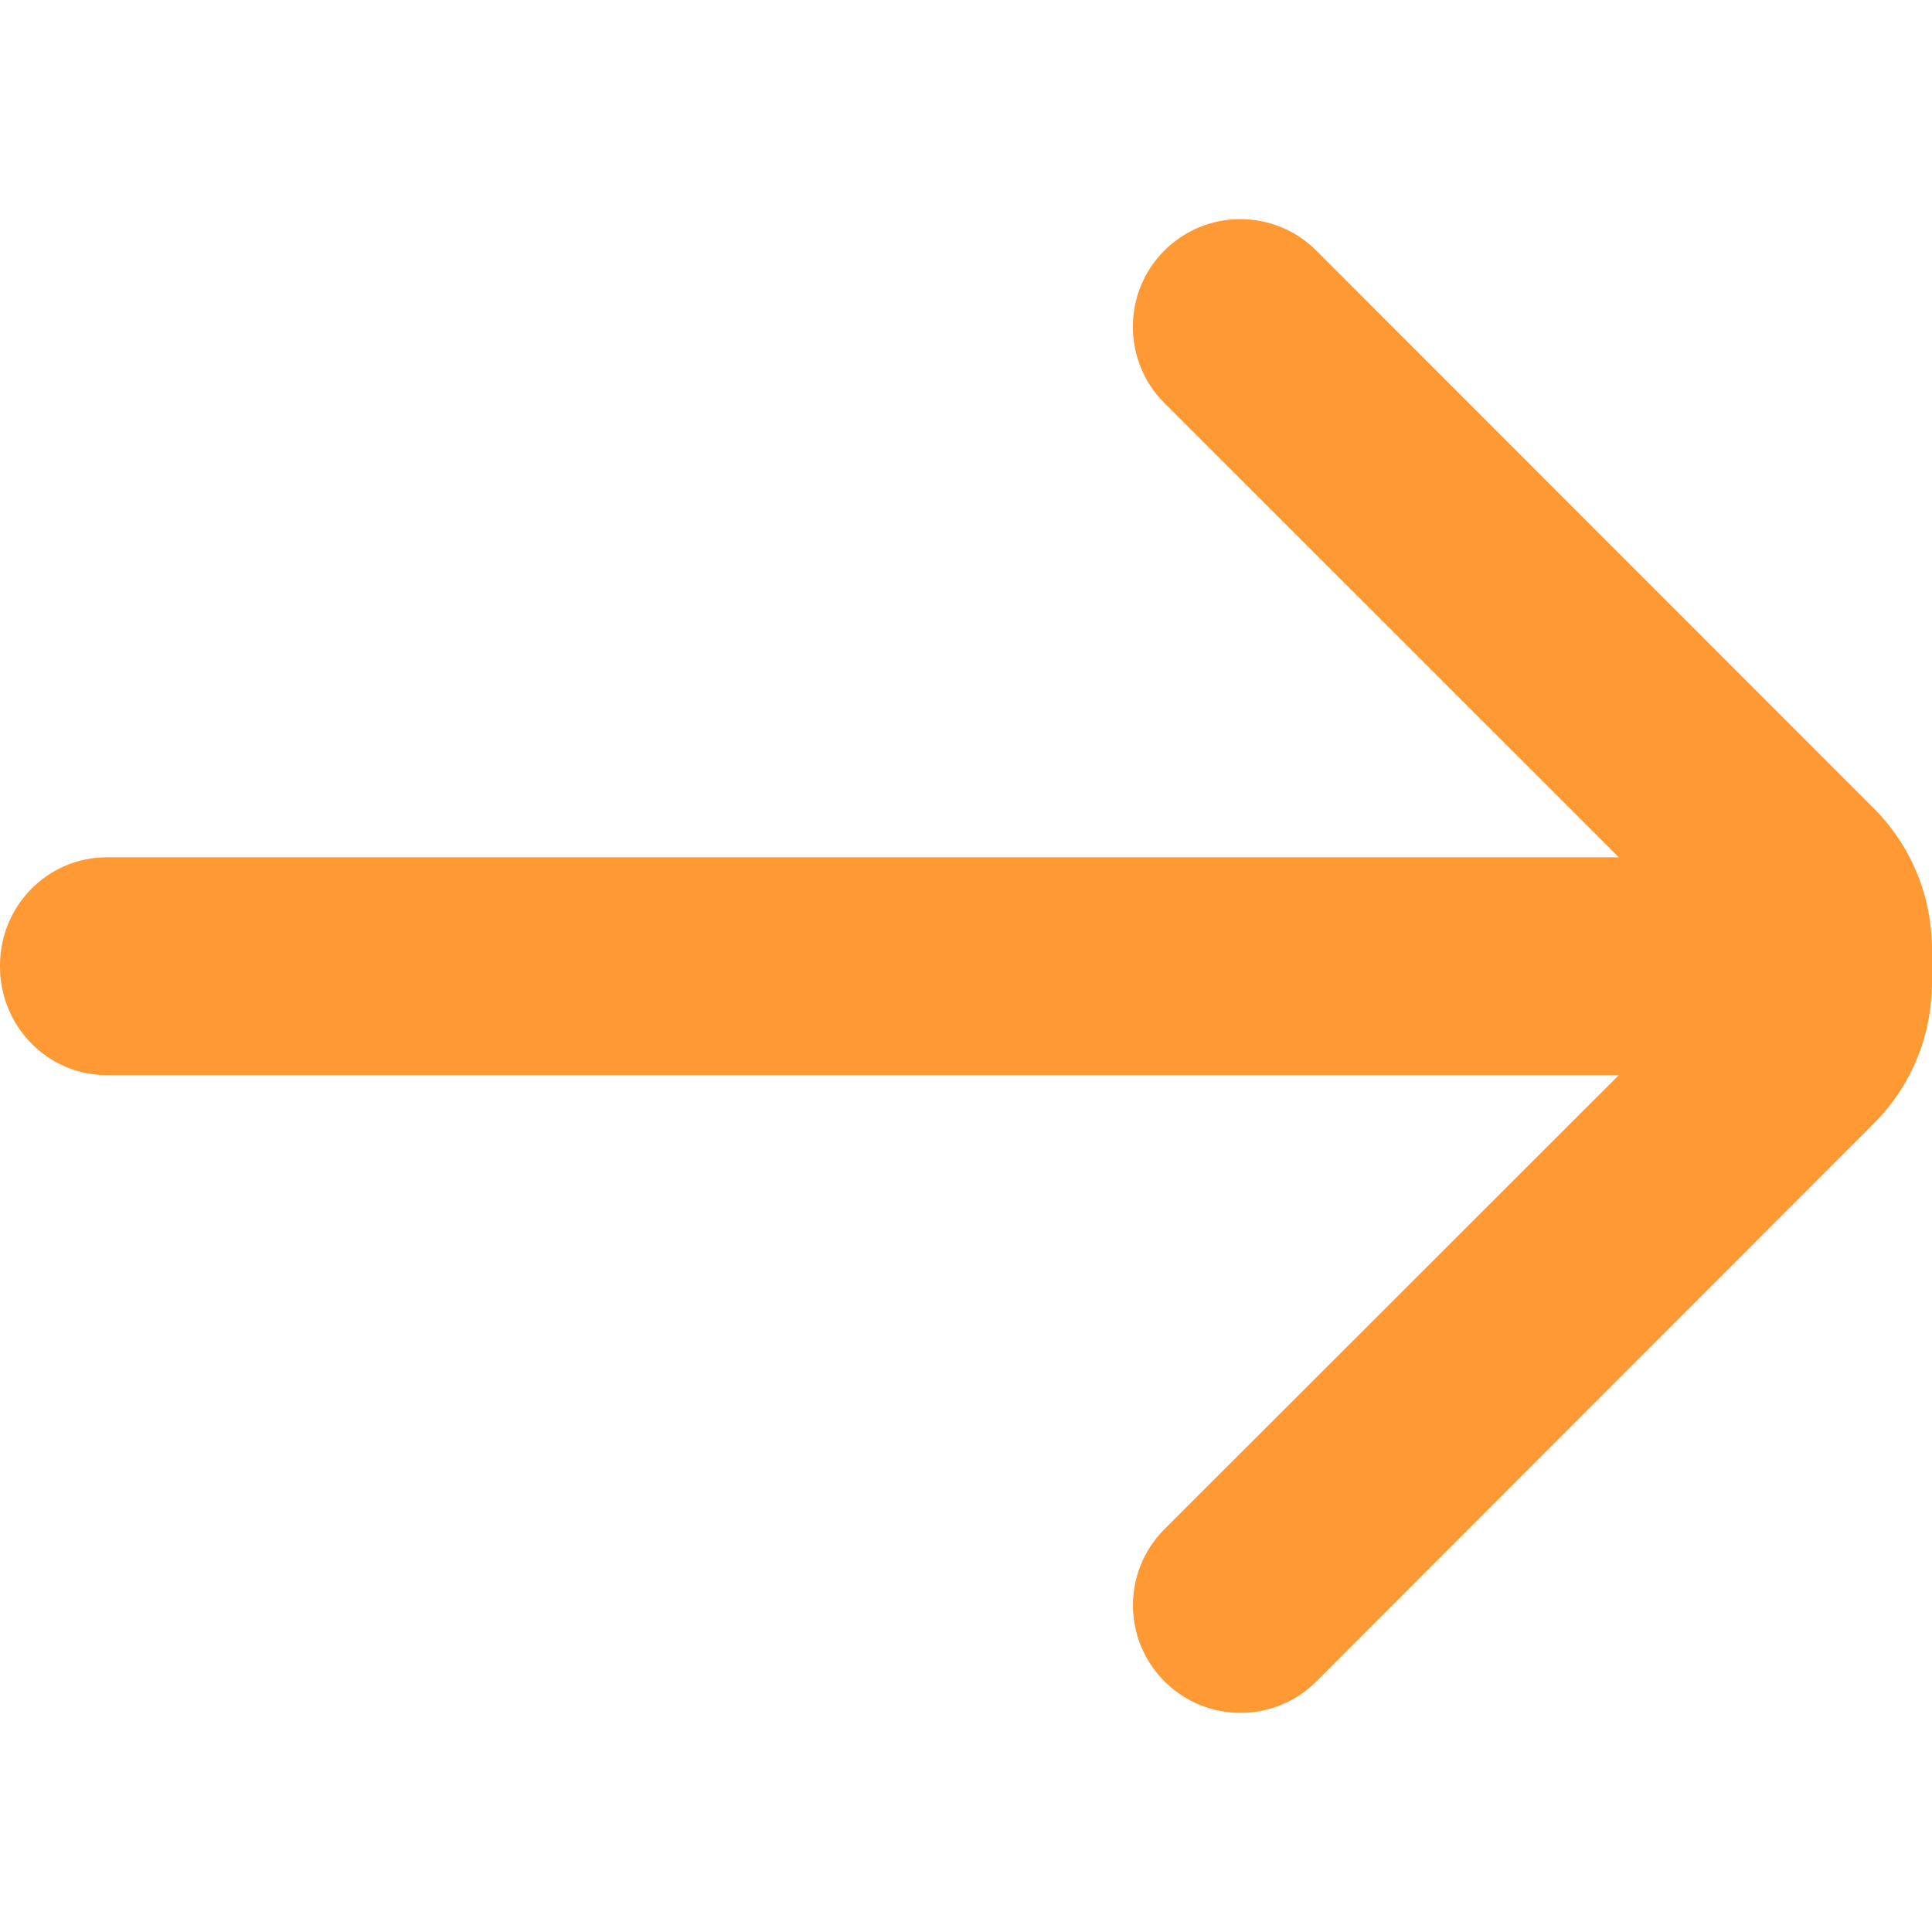
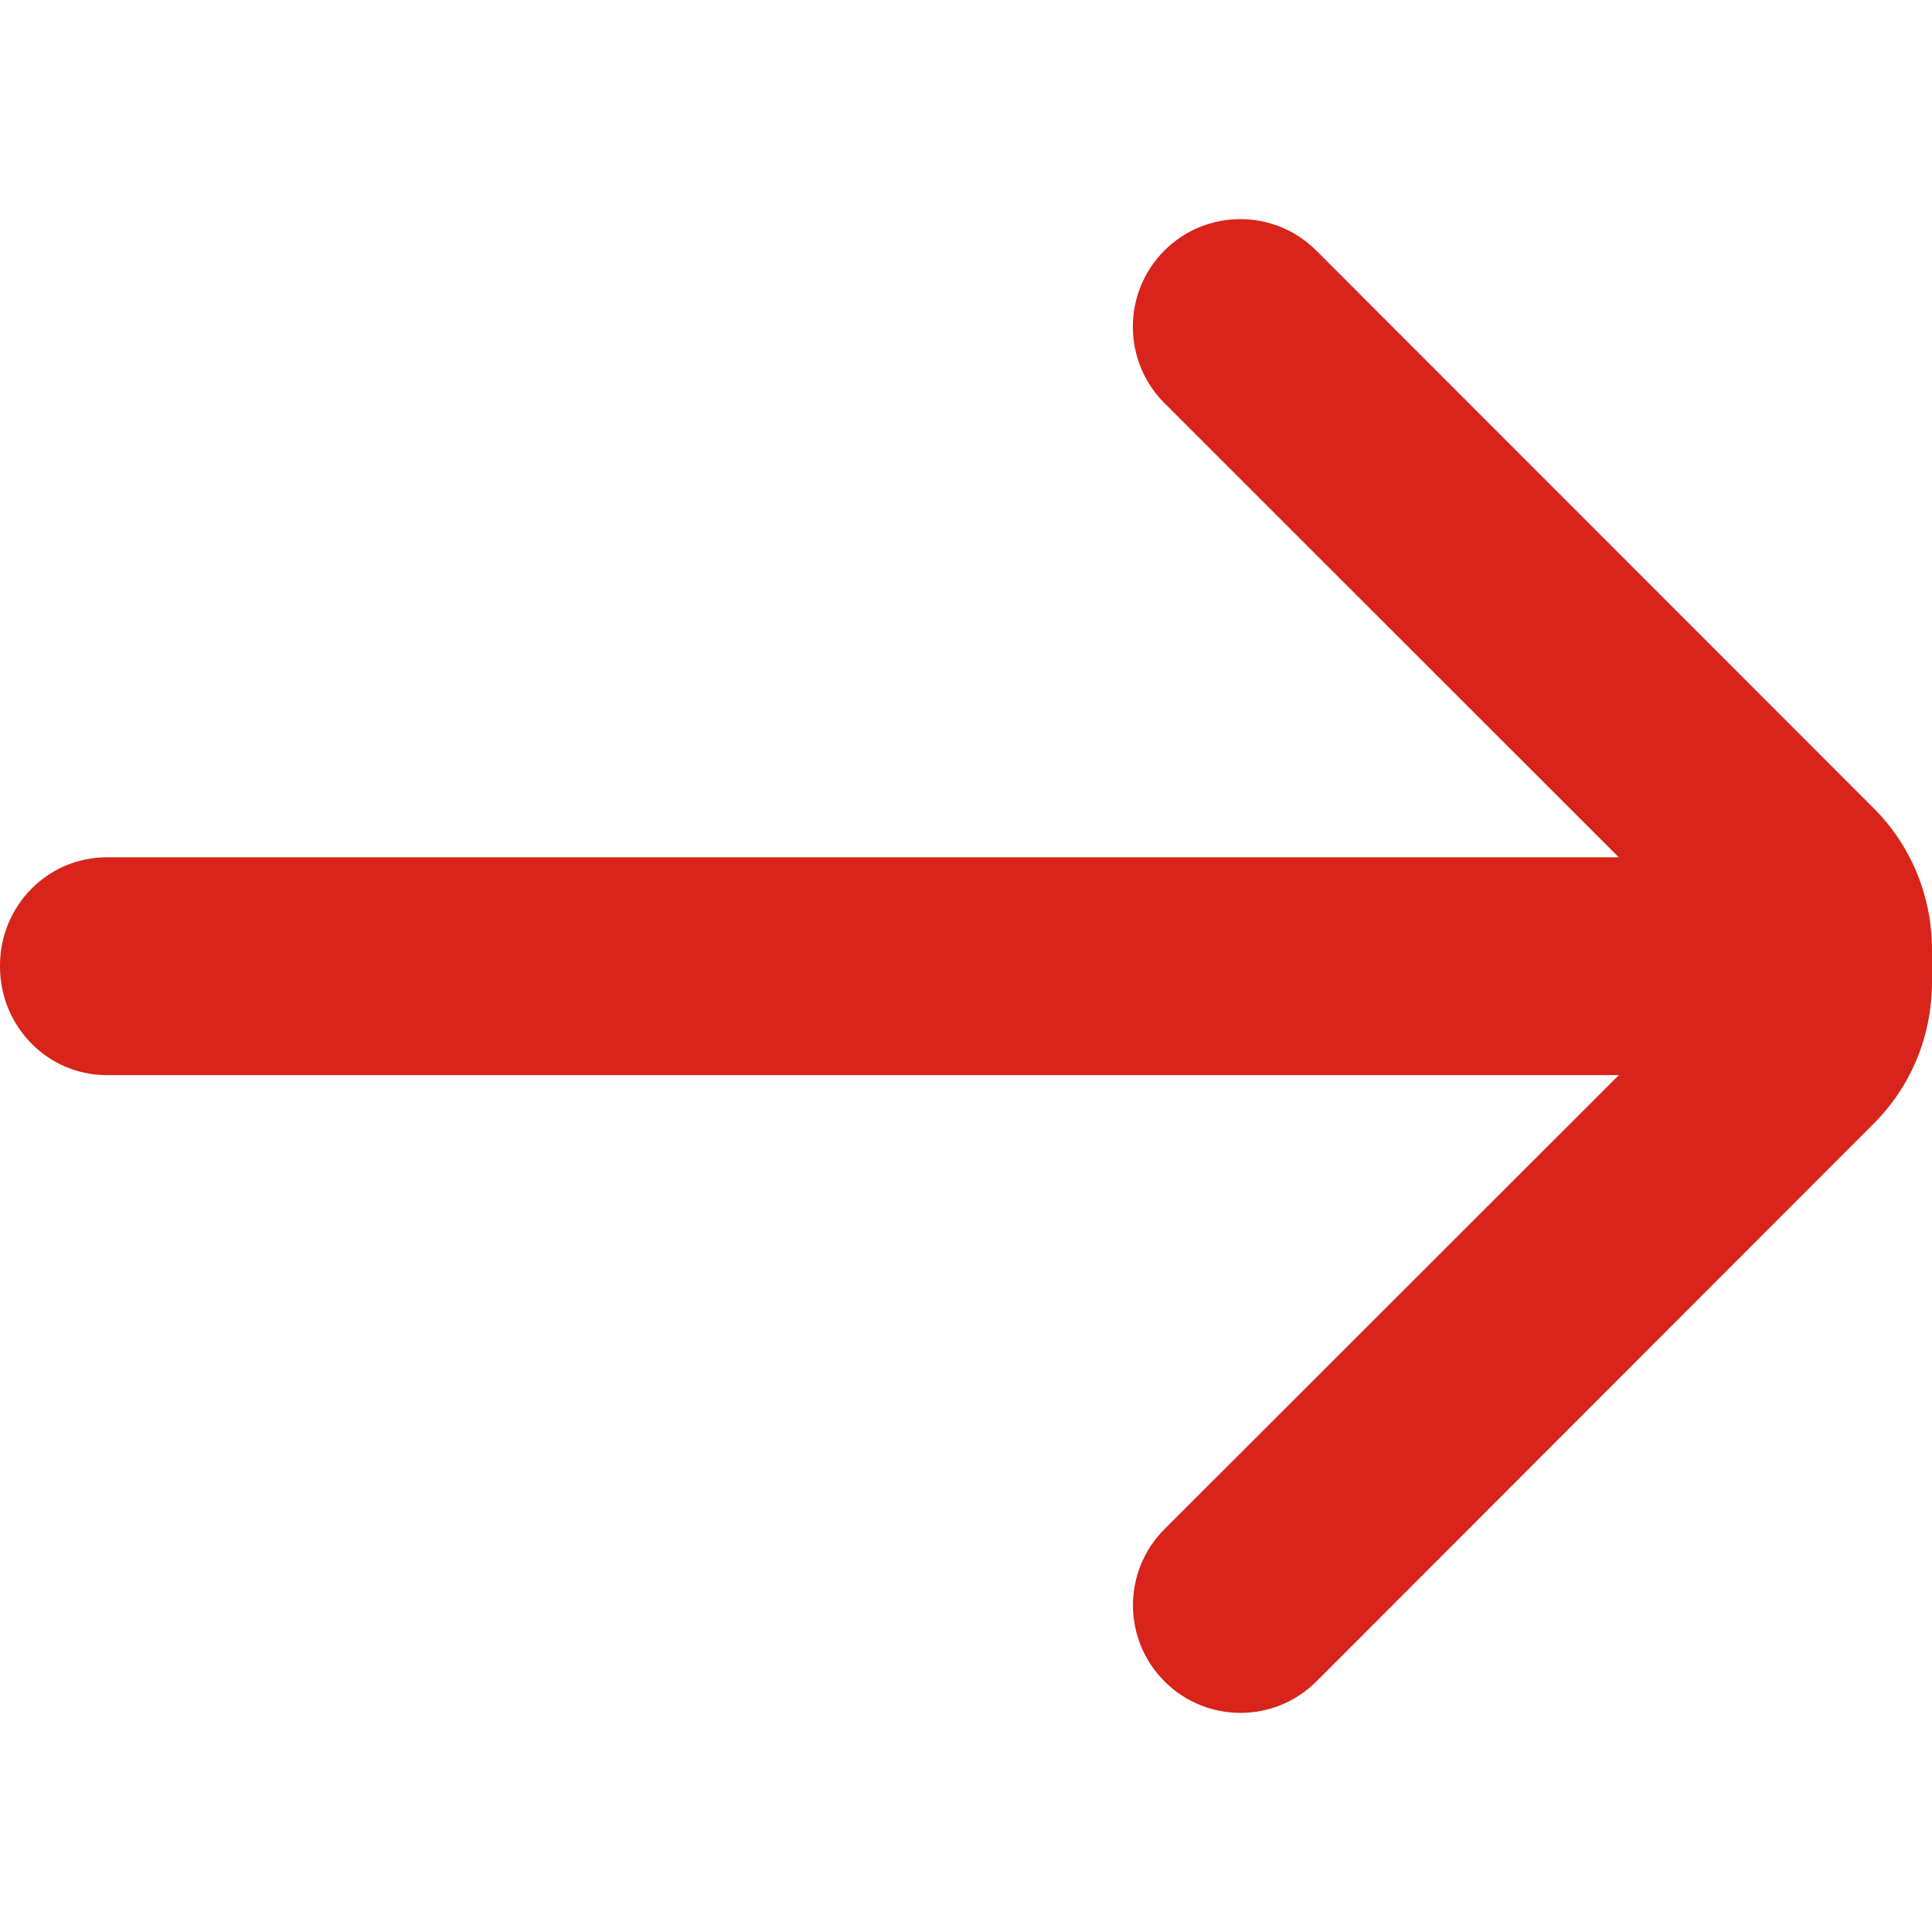
<svg xmlns="http://www.w3.org/2000/svg" version="1.1" id="Capa_1" x="0px" y="0px" width="44.952px" height="44.952px" viewBox="0 0 44.952 44.952" style="enable-background:new 0 0 44.952 44.952;" xml:space="preserve">
  <g>
-     <path d="M44.952,22.108c0-1.25-0.478-2.424-1.362-3.308L30.627,5.831c-0.977-0.977-2.561-0.977-3.536,0   c-0.978,0.977-0.976,2.568,0,3.546l10.574,10.57H2.484C1.102,19.948,0,21.081,0,22.464c0,0.003,0,0.025,0,0.028   c0,1.382,1.102,2.523,2.484,2.523h35.182L27.094,35.579c-0.978,0.978-0.978,2.564,0,3.541c0.977,0.979,2.561,0.978,3.538-0.001   l12.958-12.97c0.885-0.882,1.362-2.059,1.362-3.309C44.952,22.717,44.952,22.231,44.952,22.108z" fill="#FF9933" />
+     <path d="M44.952,22.108c0-1.25-0.478-2.424-1.362-3.308L30.627,5.831c-0.977-0.977-2.561-0.977-3.536,0   c-0.978,0.977-0.976,2.568,0,3.546l10.574,10.57H2.484C1.102,19.948,0,21.081,0,22.464c0,0.003,0,0.025,0,0.028   c0,1.382,1.102,2.523,2.484,2.523h35.182L27.094,35.579c-0.978,0.978-0.978,2.564,0,3.541c0.977,0.979,2.561,0.978,3.538-0.001   l12.958-12.97c0.885-0.882,1.362-2.059,1.362-3.309C44.952,22.717,44.952,22.231,44.952,22.108z" fill="#d8241a" />
  </g>
  <g>
</g>
  <g>
</g>
  <g>
</g>
  <g>
</g>
  <g>
</g>
  <g>
</g>
  <g>
</g>
  <g>
</g>
  <g>
</g>
  <g>
</g>
  <g>
</g>
  <g>
</g>
  <g>
</g>
  <g>
</g>
  <g>
</g>
</svg>
